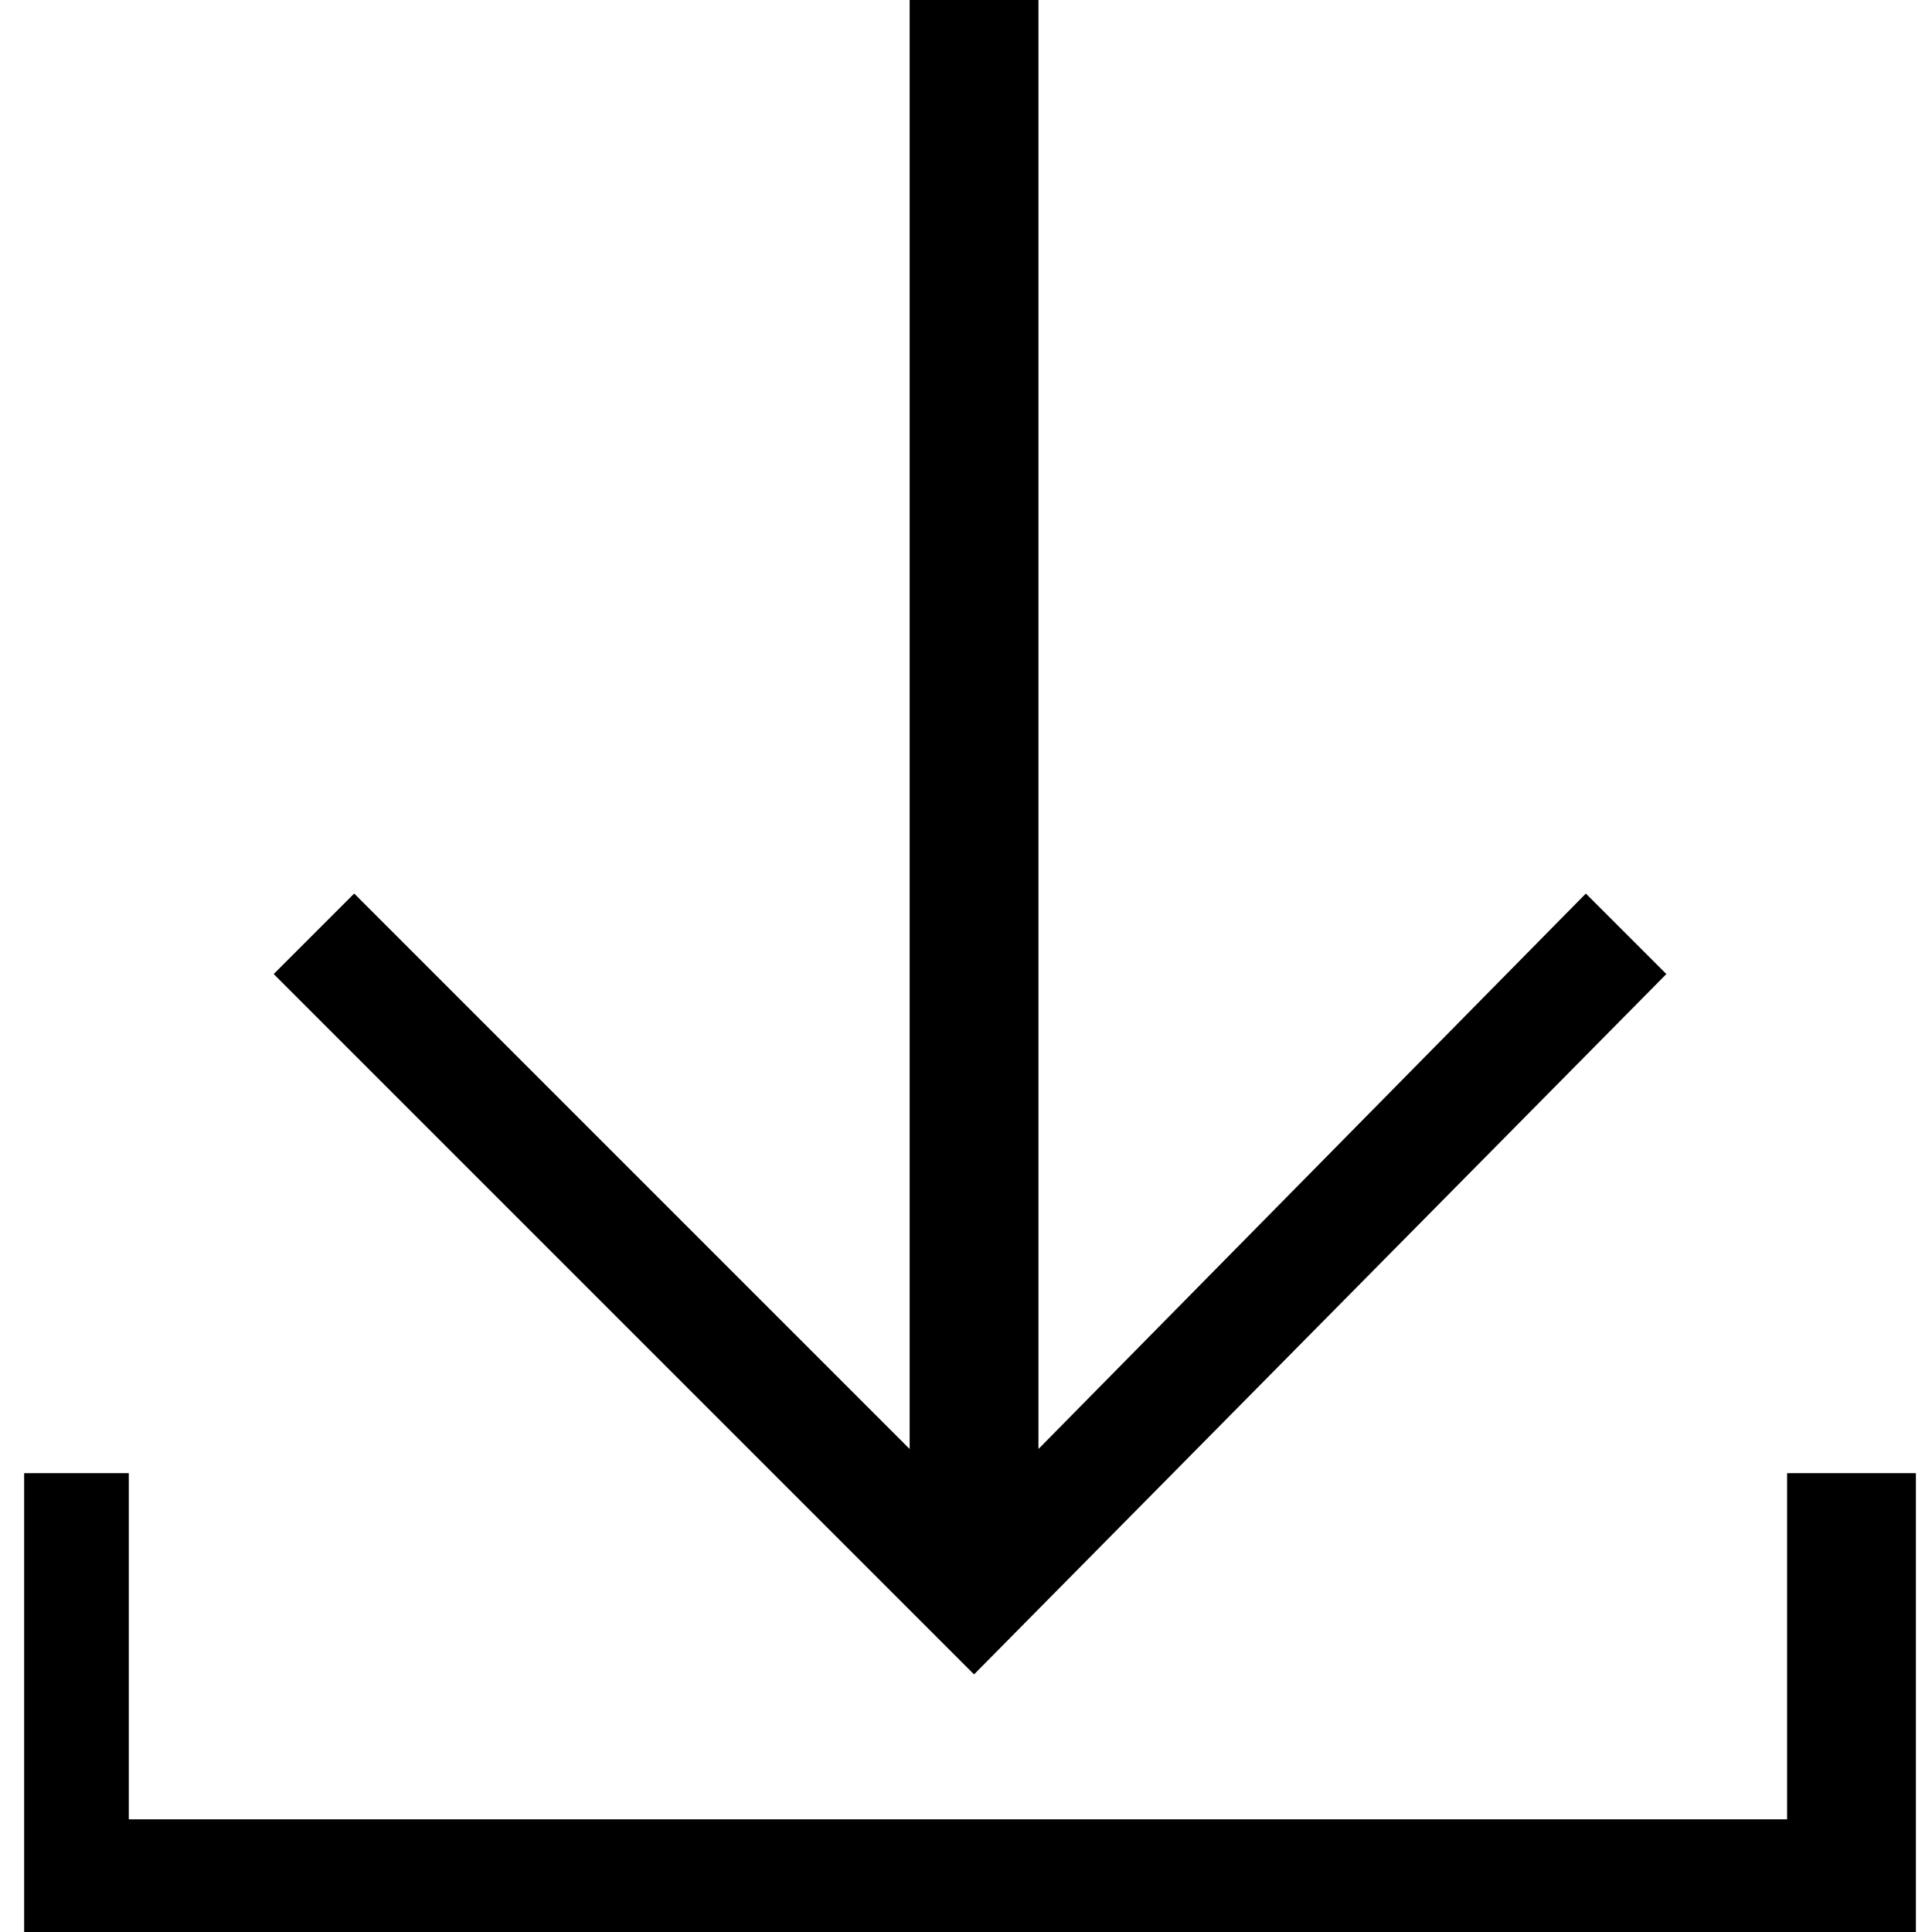
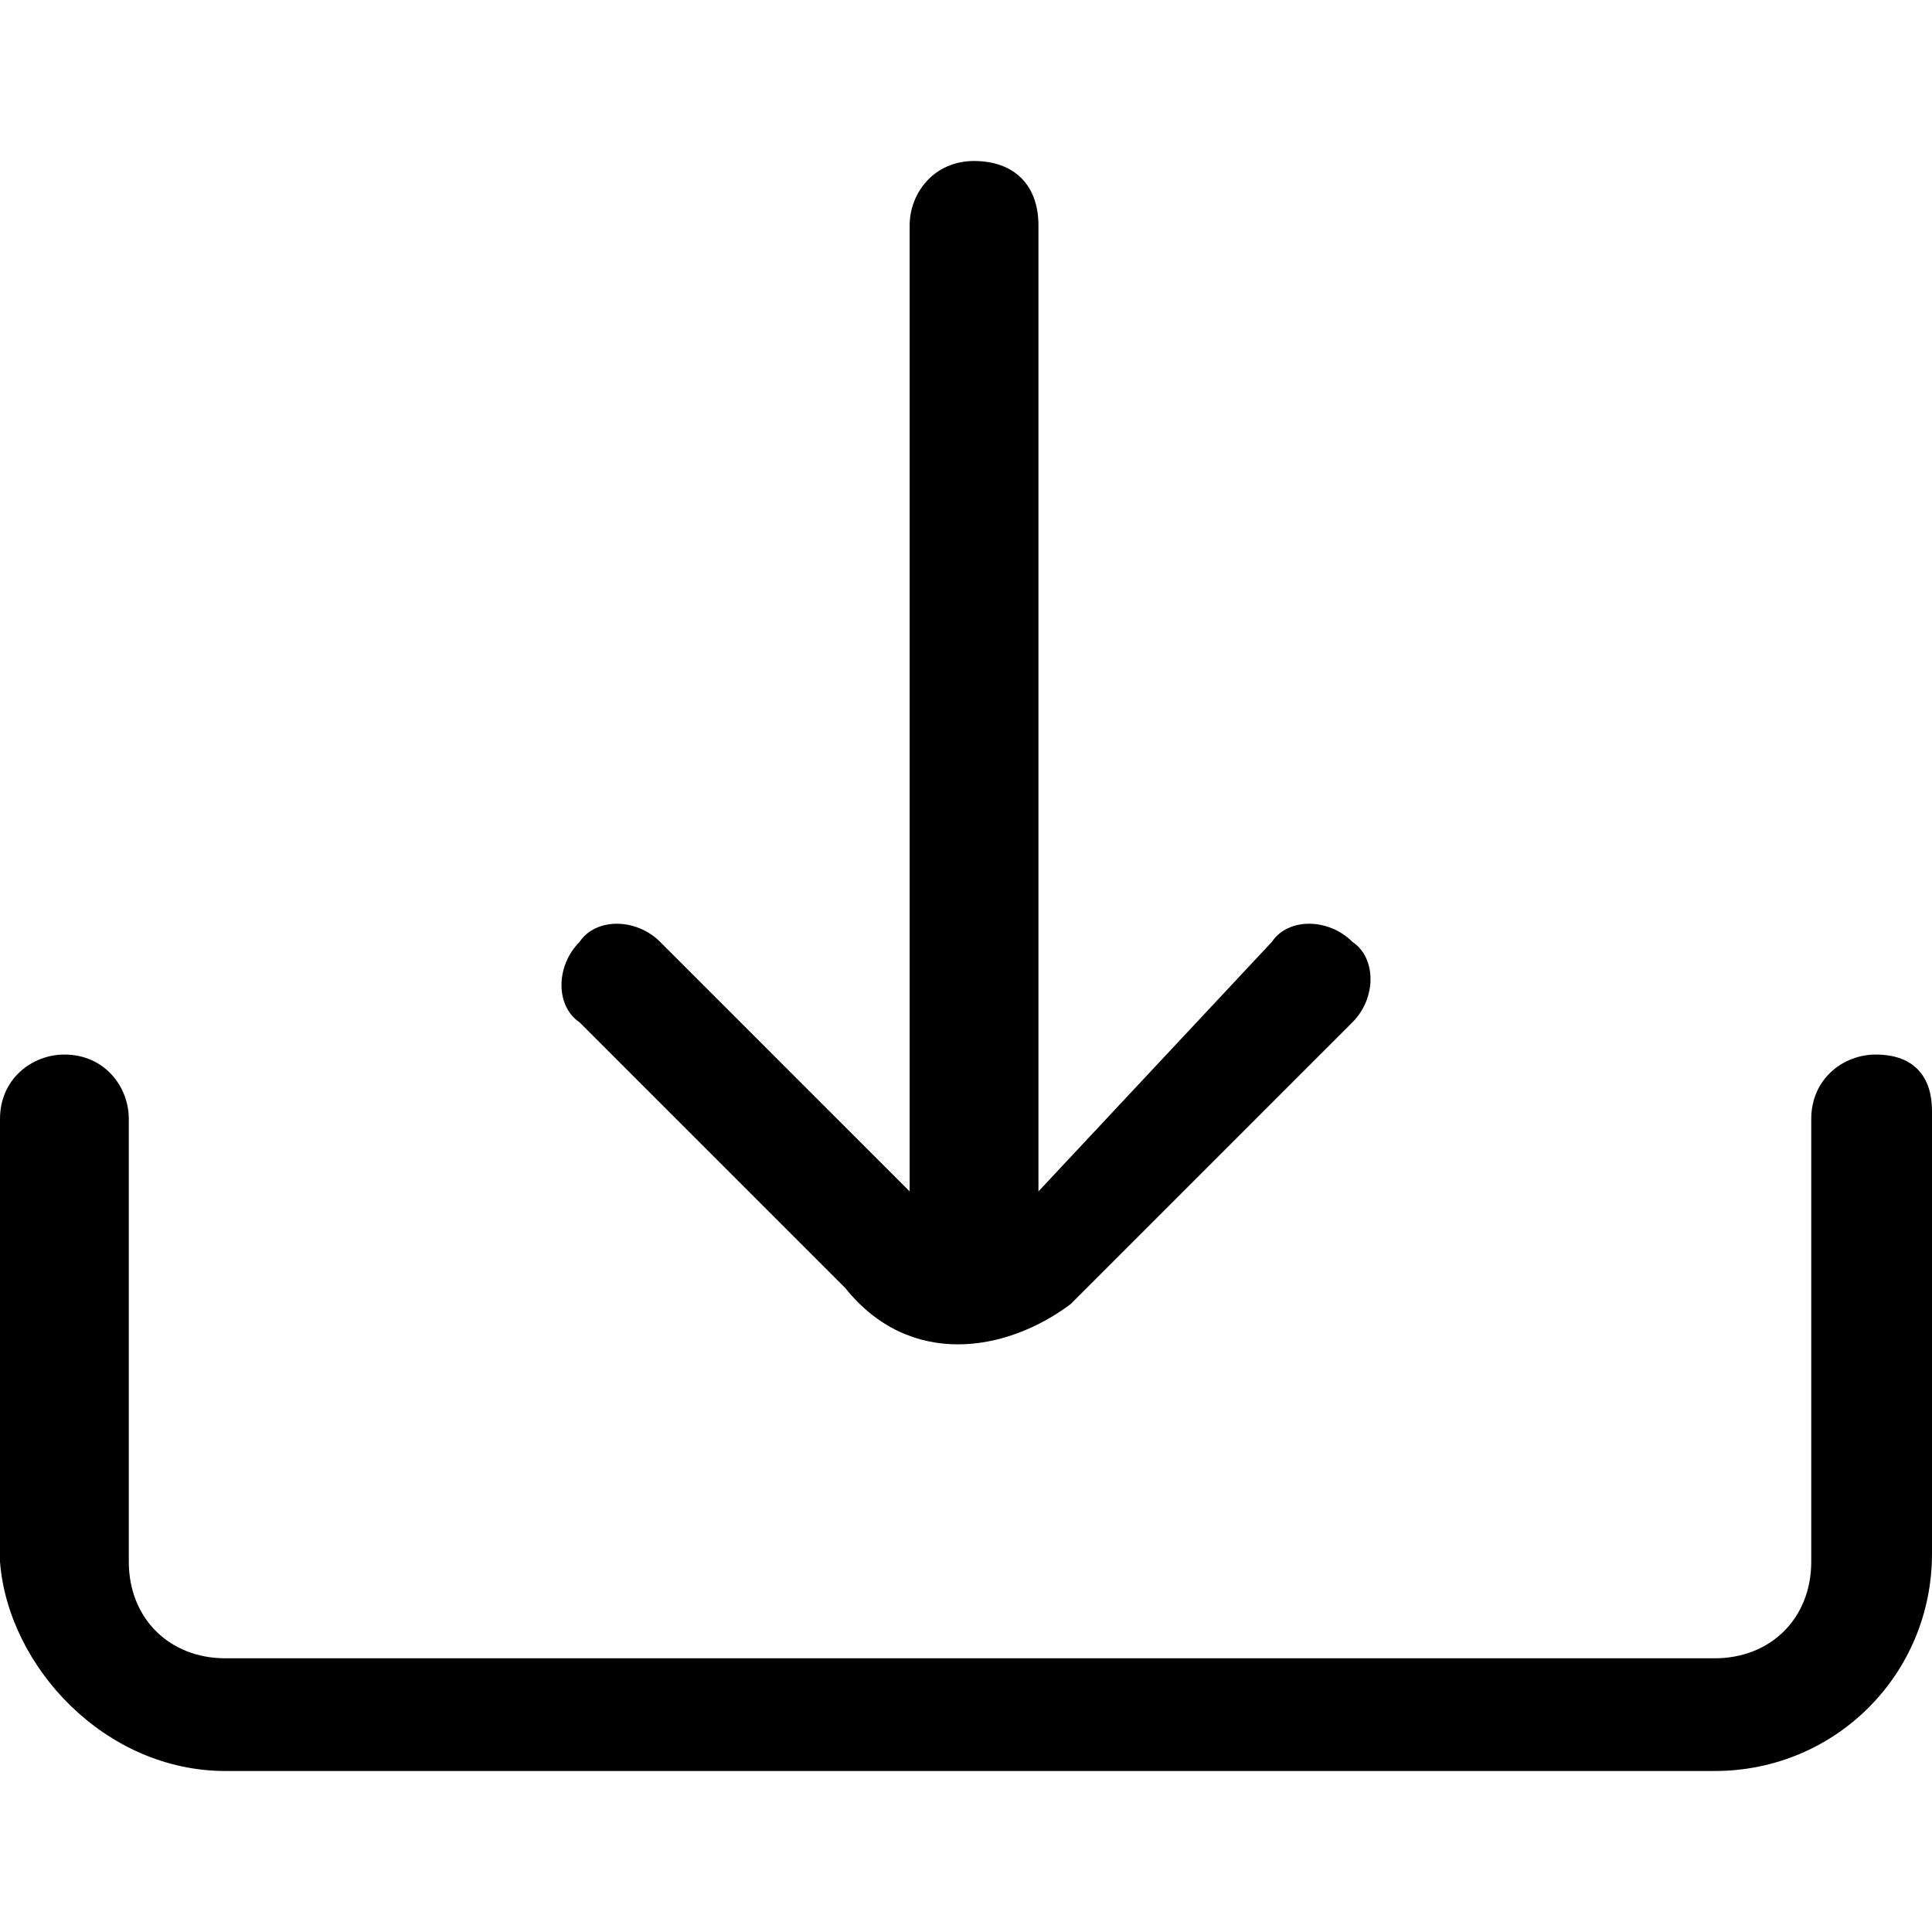
<svg xmlns="http://www.w3.org/2000/svg" version="1.1" id="Layer_1" x="0px" y="0px" viewBox="0 0 24 24" style="enable-background:new 0 0 24 24;" xml:space="preserve">
-   <path d="M12.1,20.8l-8.7-8.7l1-1l6.9,6.9V0h1.6v18l6.8-6.9l1,1L12.1,20.8z M22.2,18.3v4.3H1.6v-4.3H0.3V24h23.5v-5.7H22.2z" />
+   <path d="M16.8,11.7c0.3,0.2,0.3,0.7,0,1l-3.5,3.5c-0.4,0.3-0.9,0.5-1.4,0.5s-1-0.2-1.4-0.7l-3.3-3.3c-0.3-0.2-0.3-0.7,0-1  c0.2-0.3,0.7-0.3,1,0l3.1,3.1l0-12c0-0.4,0.3-0.8,0.8-0.8s0.8,0.3,0.8,0.8l0,12l2.9-3.1C16,11.4,16.5,11.4,16.8,11.7z M23.3,13.1  c-0.4,0-0.8,0.3-0.8,0.8v5.5c0,0.7-0.5,1.2-1.2,1.2H2.8c-0.7,0-1.2-0.5-1.2-1.2v-5.5c0-0.4-0.3-0.8-0.8-0.8c-0.4,0-0.8,0.3-0.8,0.8  v5.5C0.1,20.7,1.3,22,2.8,22h18.5c1.5,0,2.7-1.2,2.7-2.7v-5.5C24,13.4,23.8,13.1,23.3,13.1z" />
</svg>
